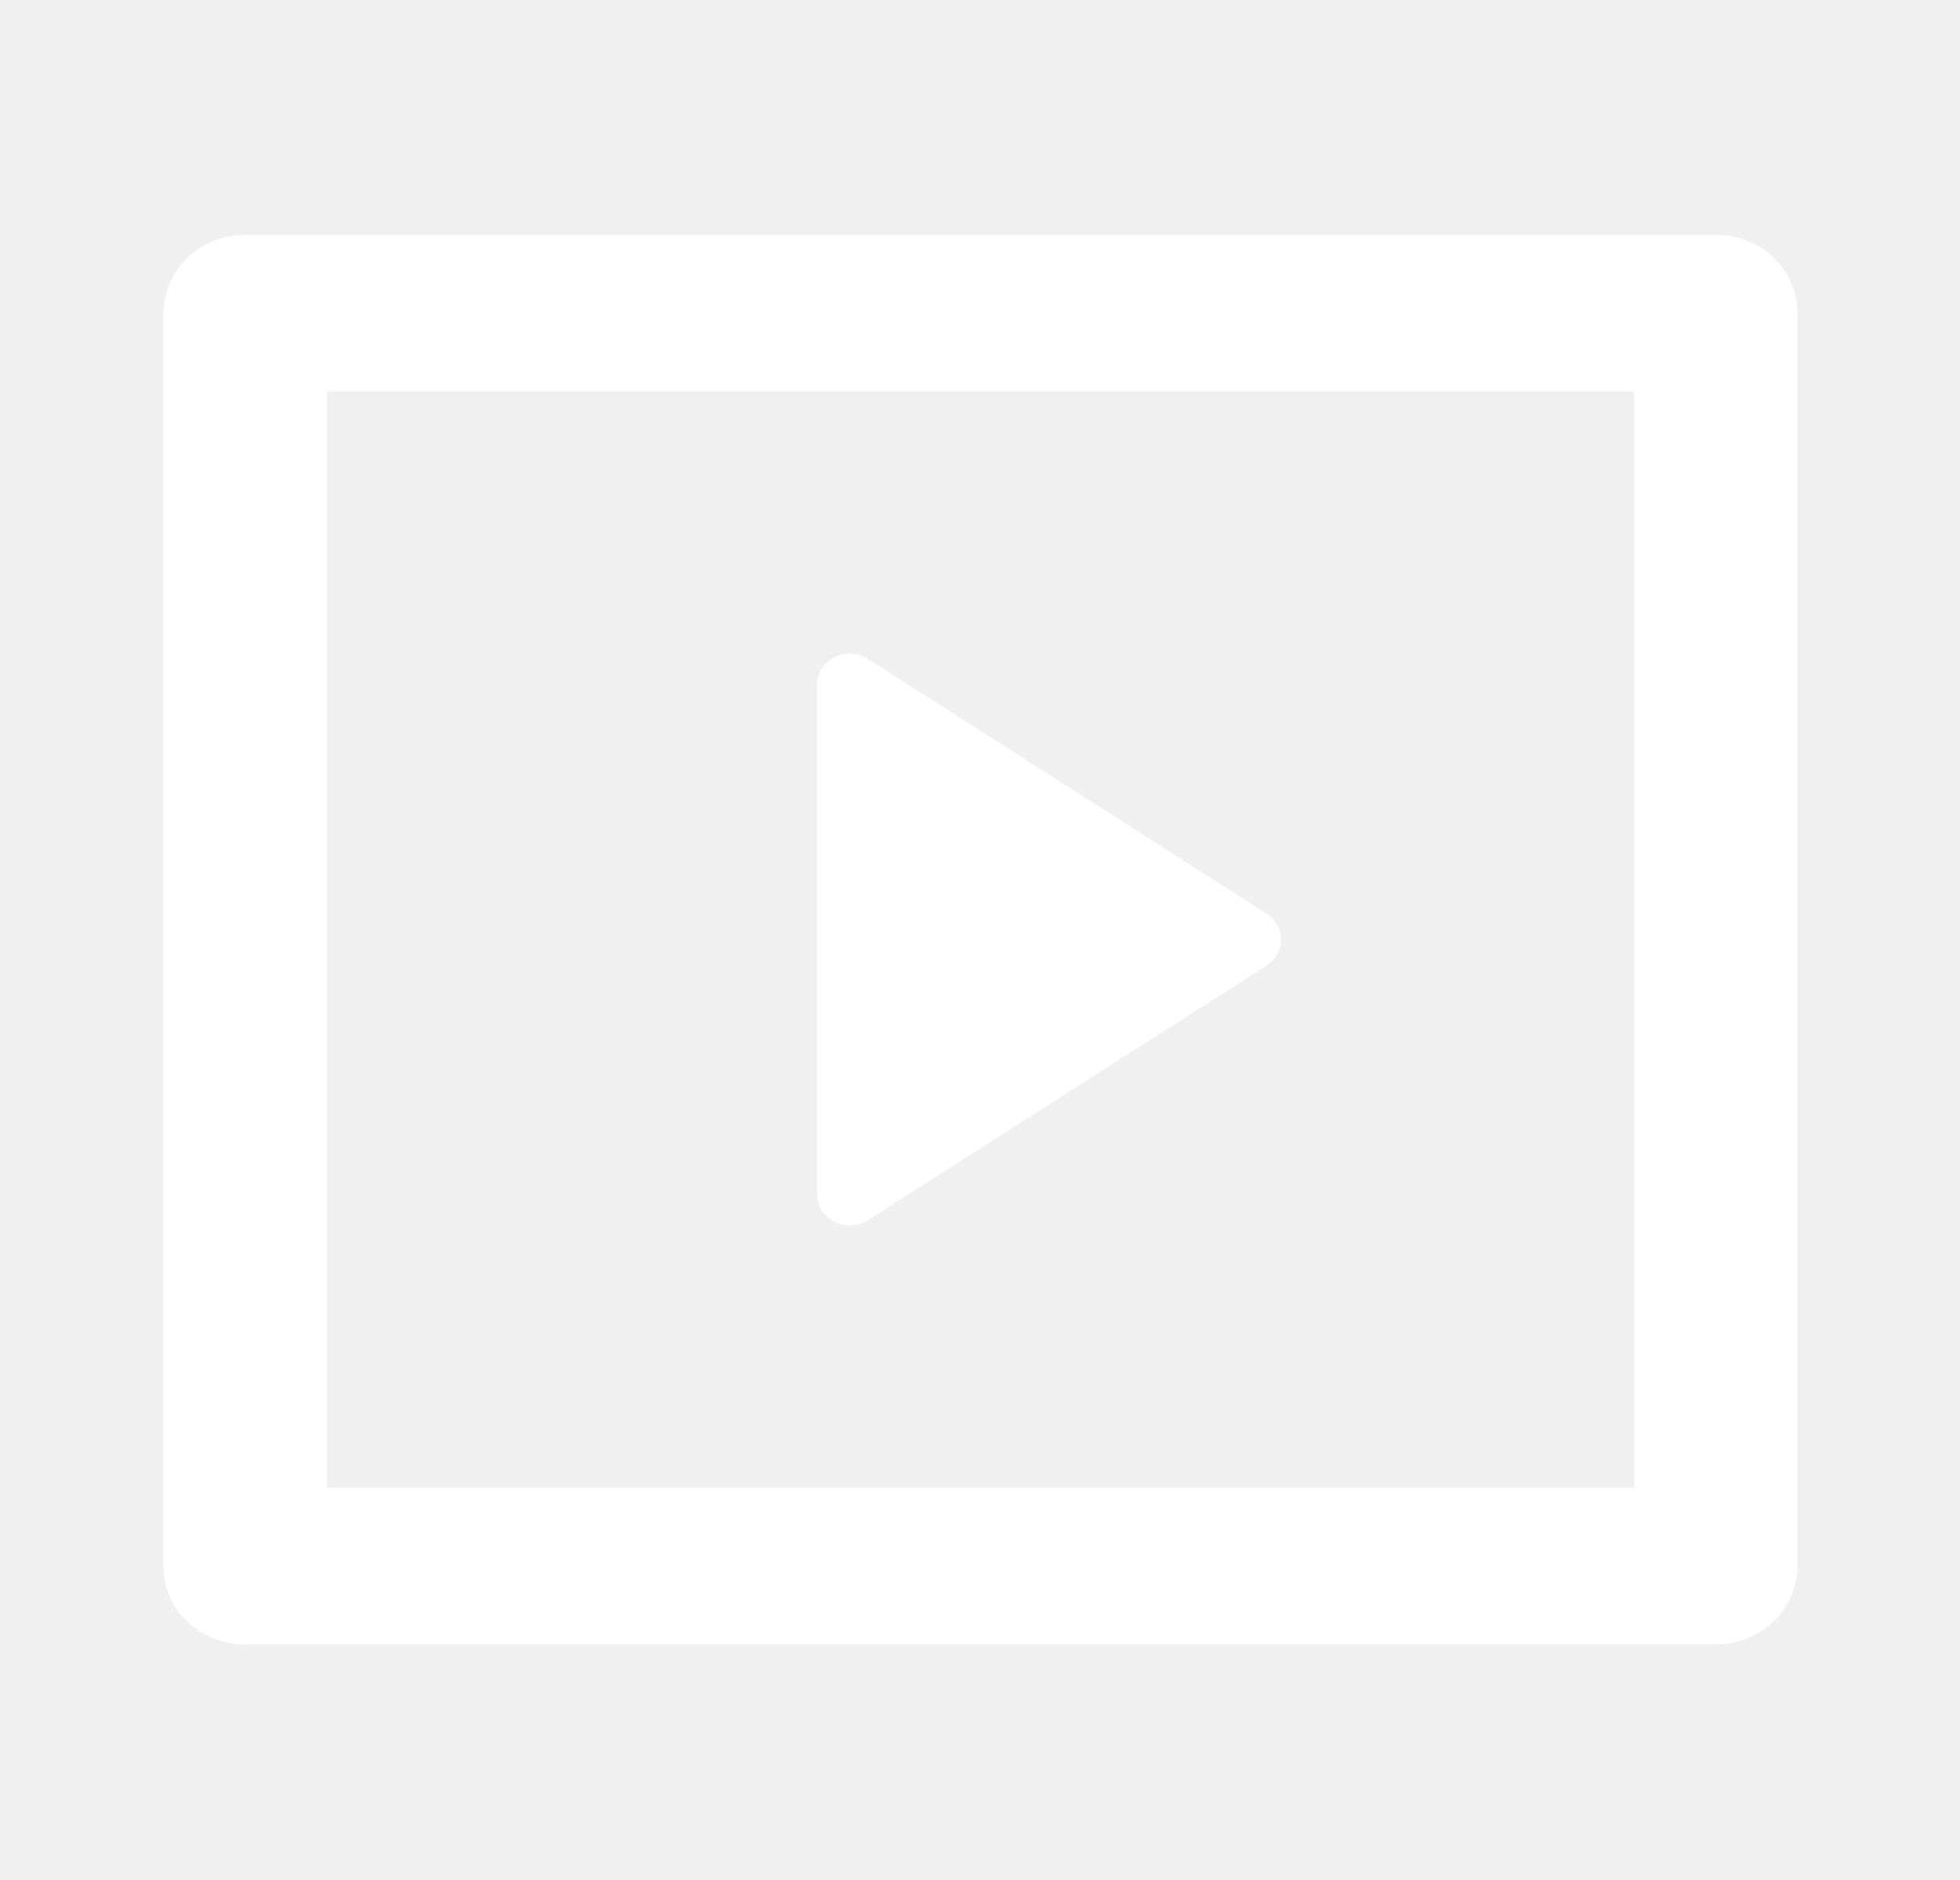
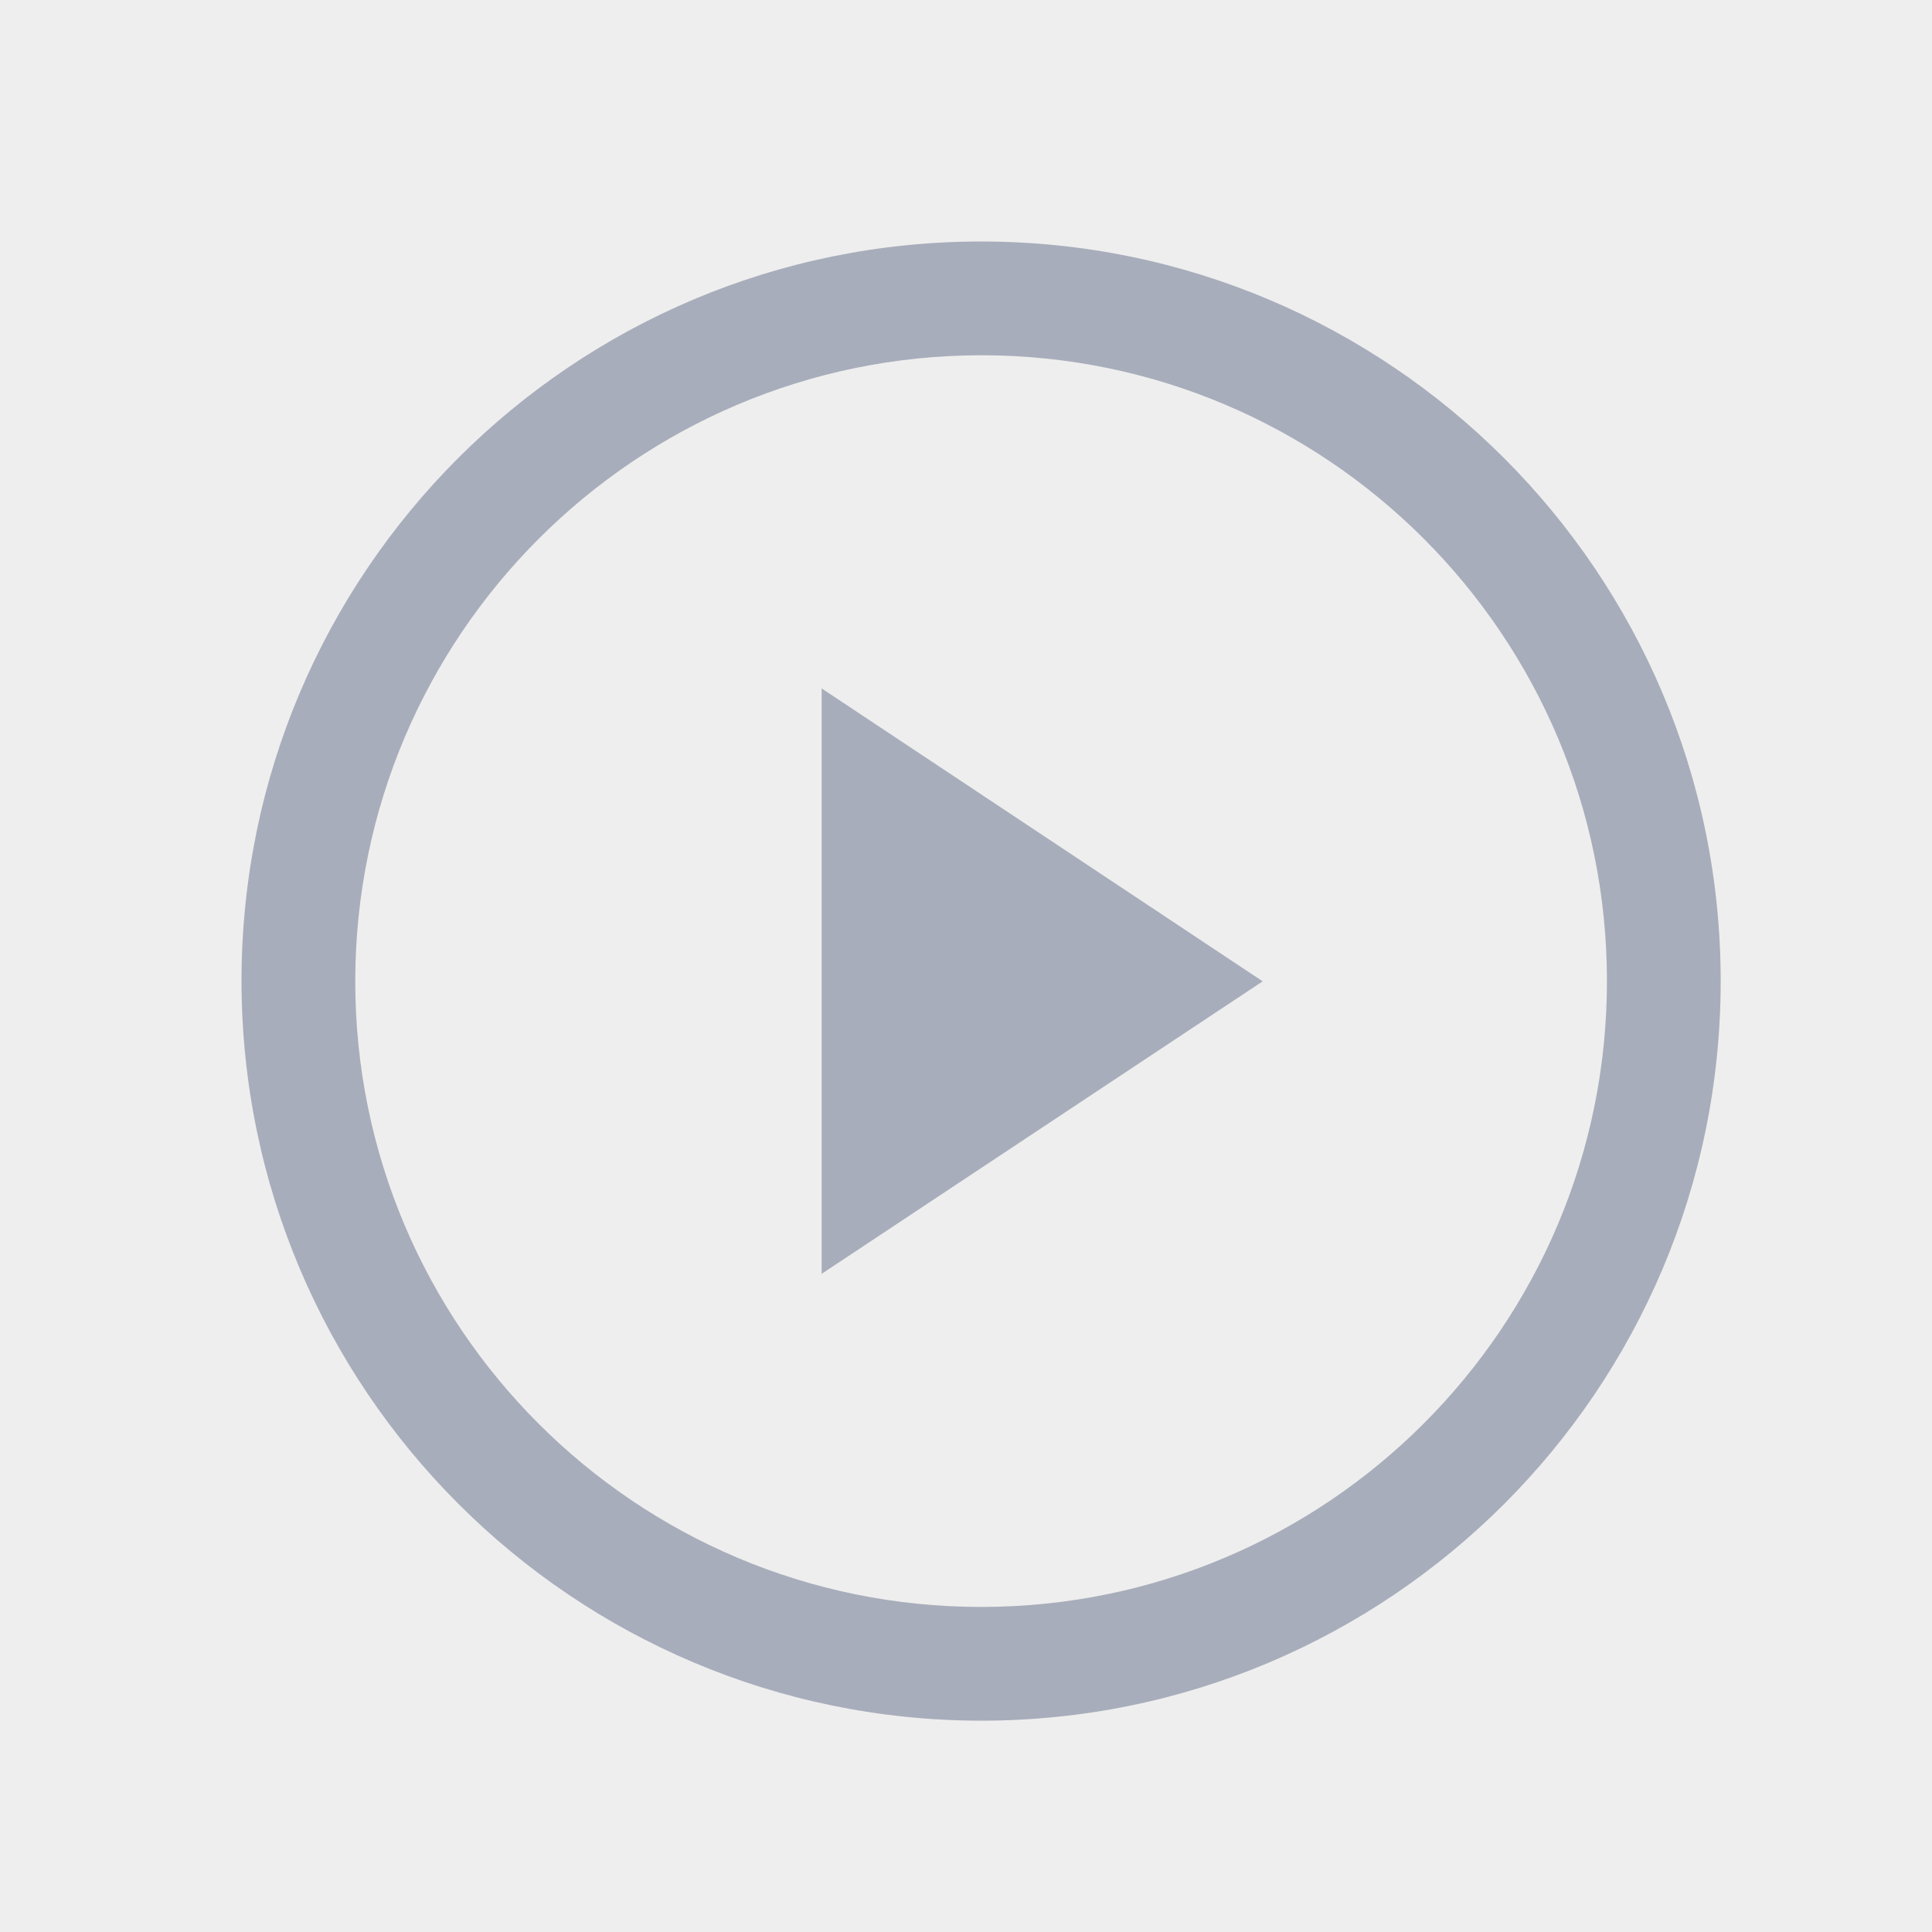
- <svg xmlns="http://www.w3.org/2000/svg" t="1714995691128" class="icon" viewBox="0 0 1068 1024" version="1.1" p-id="2701" width="208.594" height="200">
-   <path d="M89.043 170.362c0.089-11.197 4.764-21.927 13.023-29.852a45.501 45.501 0 0 1 31.143-12.511h802.104c24.398 0 44.166 18.989 44.166 42.362v683.275a41.806 41.806 0 0 1-13.023 29.852 45.501 45.501 0 0 1-31.143 12.511H133.209a45.19 45.19 0 0 1-31.232-12.422A41.494 41.494 0 0 1 89.043 853.638V170.362z m89.043 42.963v597.348h712.348V213.326H178.087z m294.823 145.72l217.222 138.752c2.449 1.558 4.452 3.673 5.832 6.144a16.518 16.518 0 0 1 0 16.117 17.363 17.363 0 0 1-5.832 6.144l-217.266 138.752a18.343 18.343 0 0 1-25.11-5.409 16.54 16.54 0 0 1-2.538-8.749v-277.593c0-3.094 0.89-6.122 2.538-8.749a17.497 17.497 0 0 1 6.901-6.278 18.454 18.454 0 0 1 18.254 0.868z" fill="#ffffff" p-id="2702" />
+ <svg xmlns="http://www.w3.org/2000/svg" t="1709524612437" class="icon" viewBox="0 0 1024 1024" version="1.1" p-id="1926" width="200" height="200">
+   <path d="M0 0h1024v1024H0z" fill="#000000" opacity=".01" p-id="1927" />
+   <path d="M520 128C736.496 128 912 303.504 912 520S736.496 912 520 912C303.6 911.76 128.24 736.4 128 520 128 303.504 303.504 128 520 128z m0 60.288c-183.12 0.192-331.52 148.592-331.712 331.712 0 183.2 148.496 331.712 331.712 331.712 183.2 0 331.712-148.512 331.712-331.712S703.2 188.288 520 188.288z m-84.528 176.576l233.776 155.264-233.76 155.024V364.864z" fill="#A8ADBB" p-id="1928" />
</svg>
